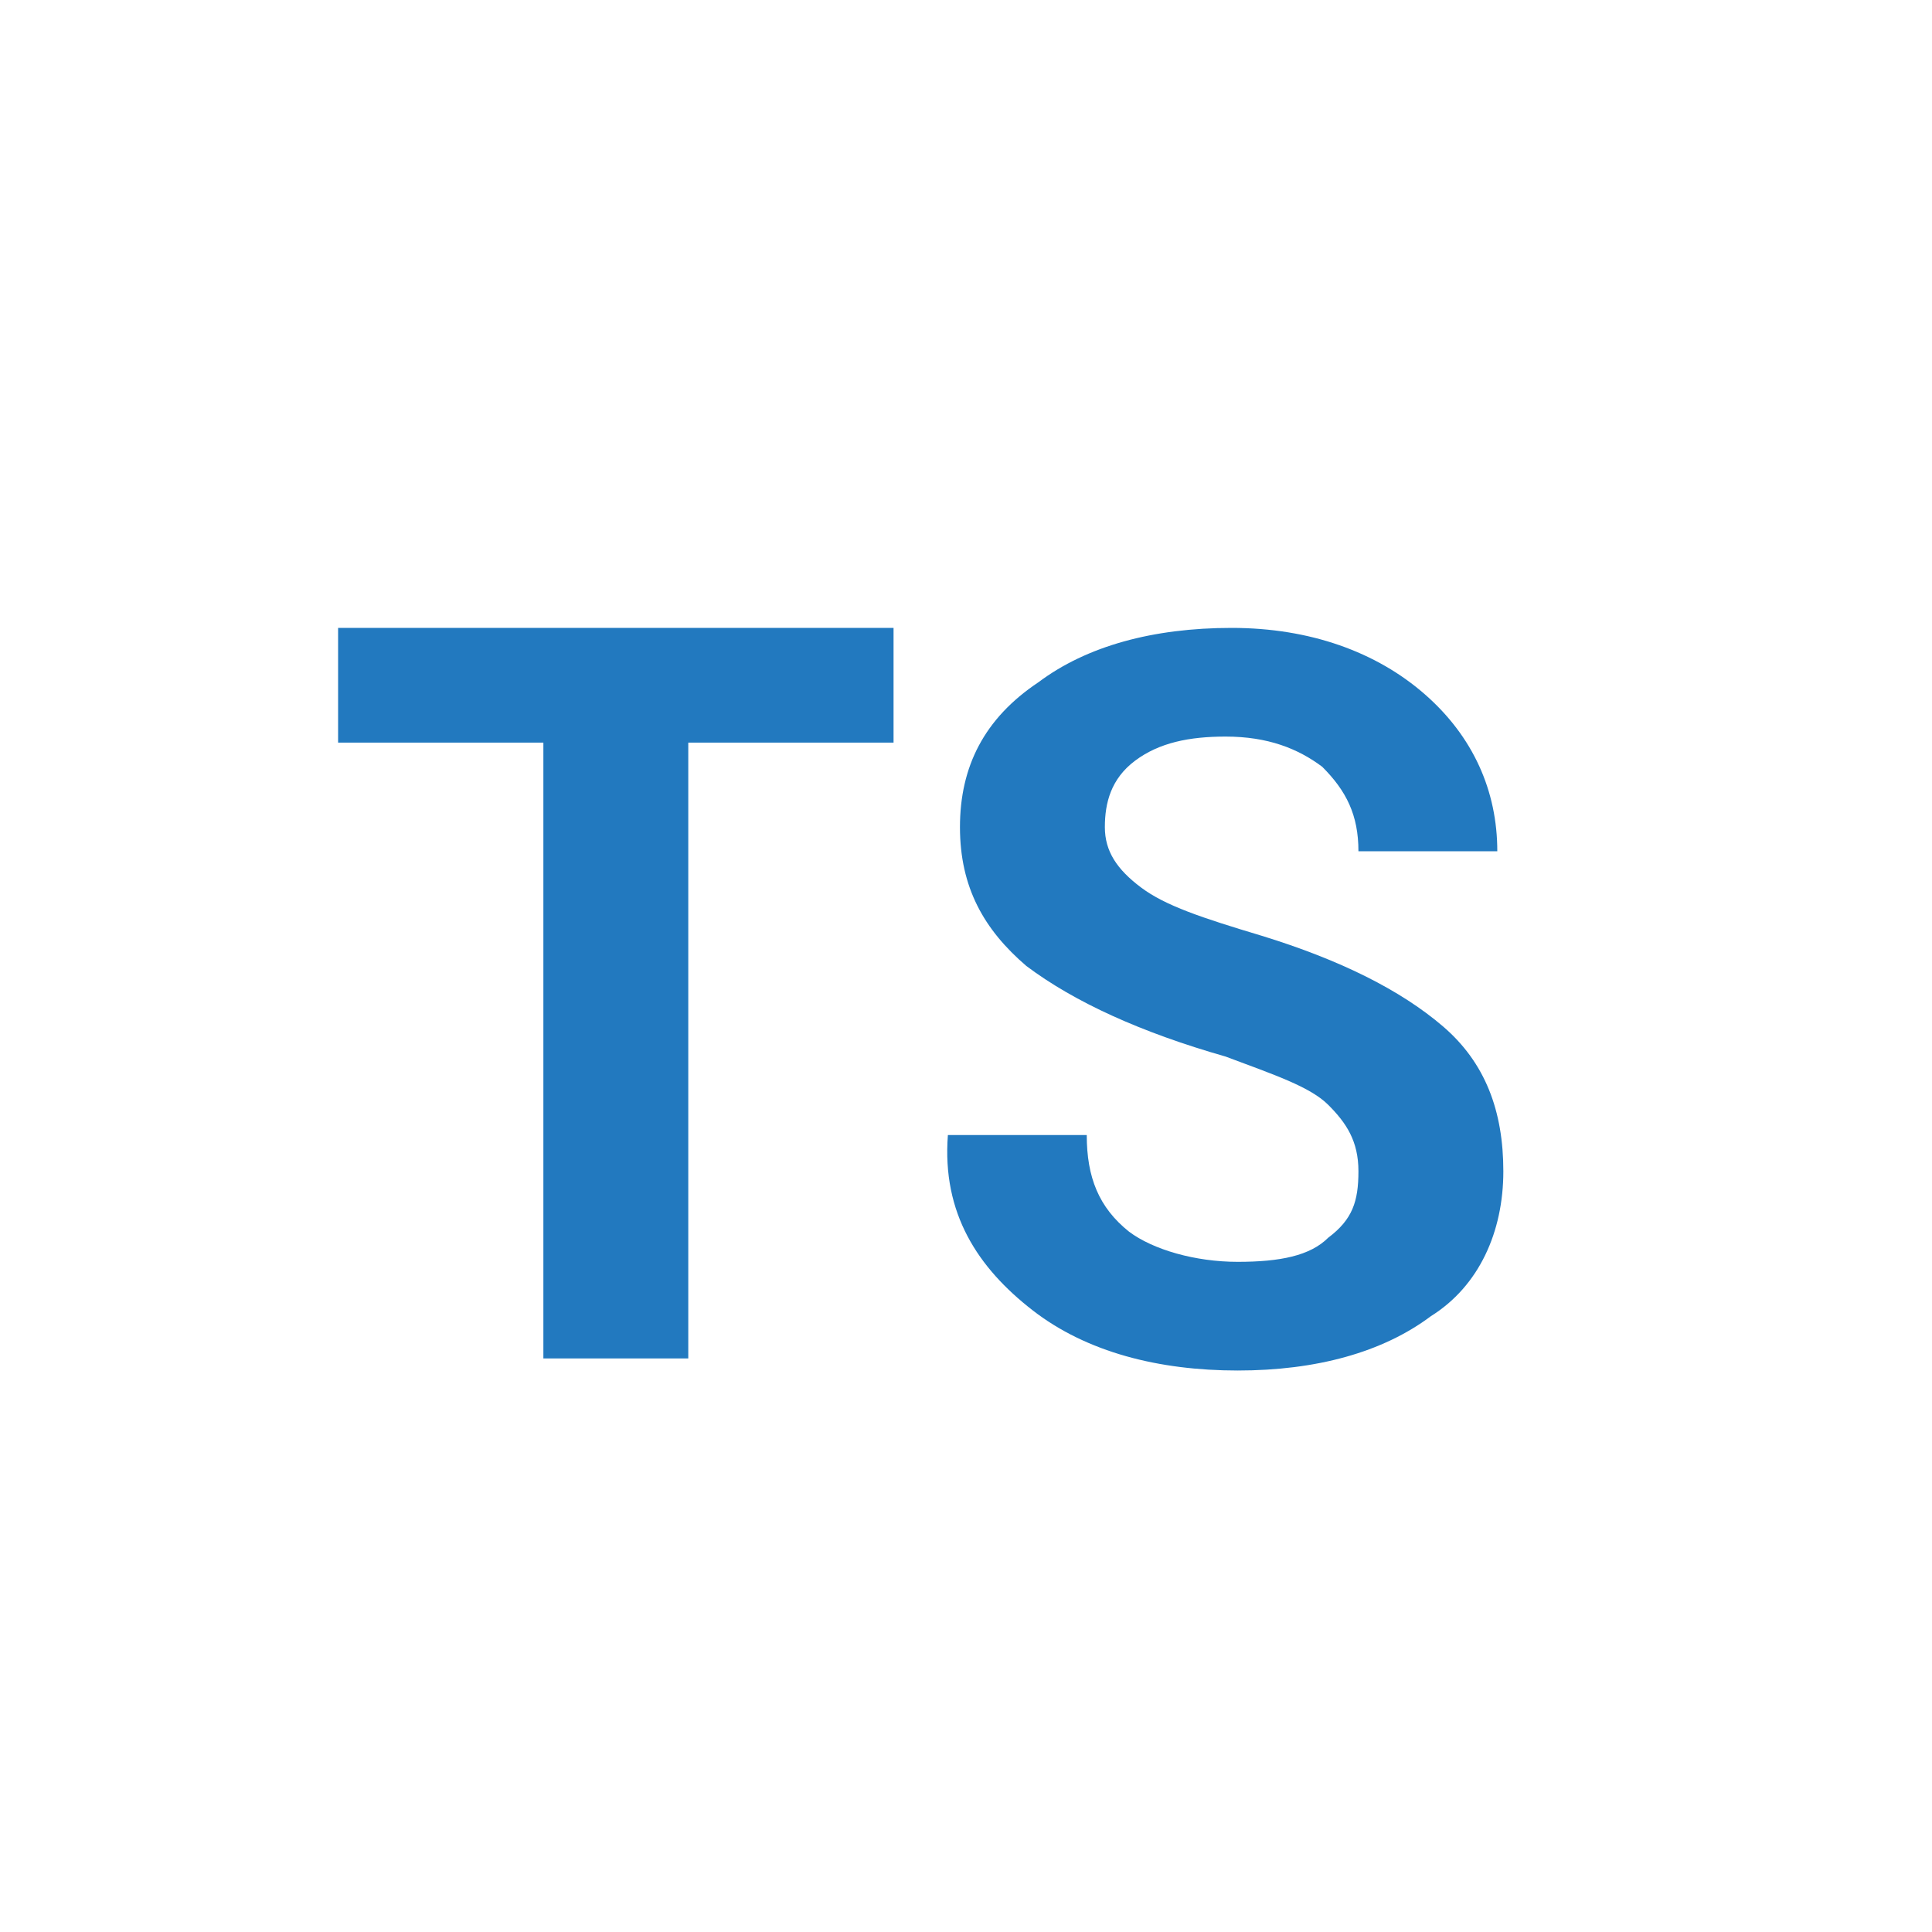
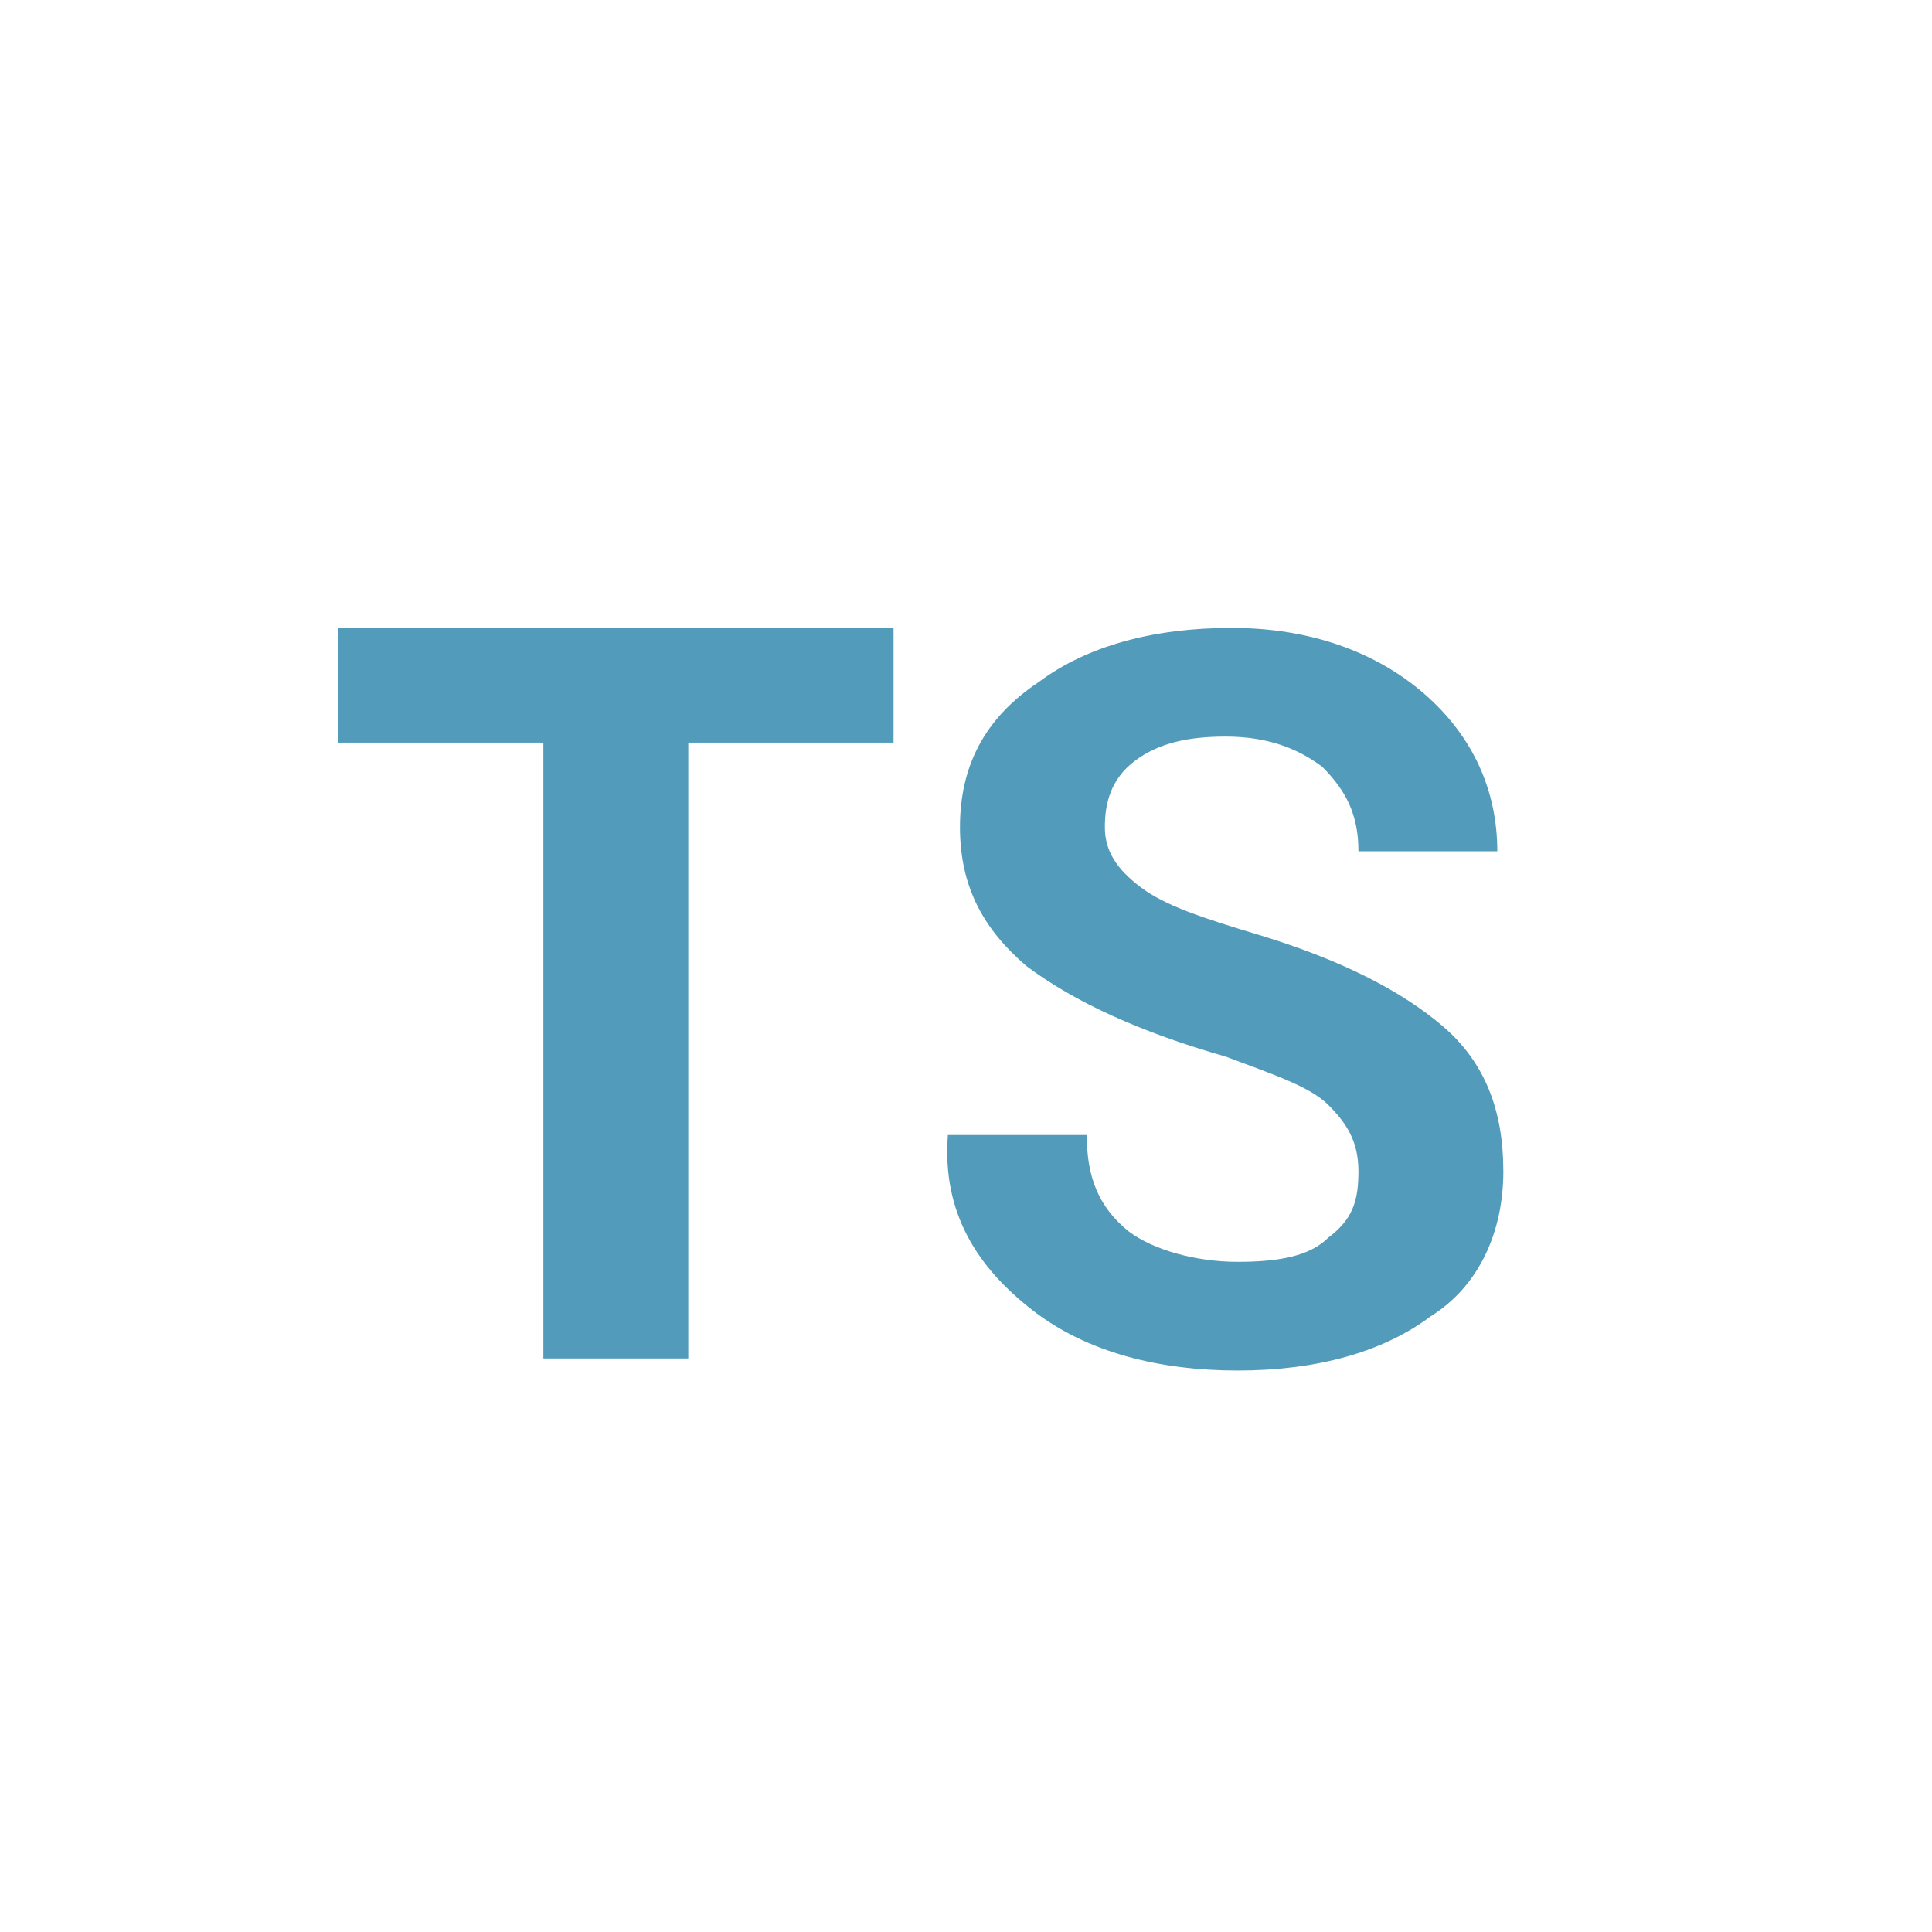
<svg xmlns="http://www.w3.org/2000/svg" version="1.1" id="Layer_1" x="0px" y="0px" viewBox="0 0 32 32" enable-background="new 0 0 32 32" xml:space="preserve">
  <g>
-     <path fill="#2279BF" d="M14.8,12.3h-3.4v10.2H9V12.3H5.6v-1.9h9.2V12.3z" />
-     <path fill="#2279BF" d="M22.5,19.4c0-0.5-0.2-0.8-0.5-1.1c-0.3-0.3-0.9-0.5-1.7-0.8c-1.4-0.4-2.5-0.9-3.3-1.5   c-0.7-0.6-1.1-1.3-1.1-2.3c0-1,0.4-1.8,1.3-2.4c0.8-0.6,1.9-0.9,3.2-0.9c1.3,0,2.4,0.4,3.2,1.1c0.8,0.7,1.2,1.6,1.2,2.6l0,0h-2.3   c0-0.6-0.2-1-0.6-1.4c-0.4-0.3-0.9-0.5-1.6-0.5c-0.6,0-1.1,0.1-1.5,0.4c-0.4,0.3-0.5,0.7-0.5,1.1c0,0.4,0.2,0.7,0.6,1   c0.4,0.3,1,0.5,2,0.8c1.3,0.4,2.3,0.9,3,1.5c0.7,0.6,1,1.4,1,2.4c0,1-0.4,1.9-1.2,2.4c-0.8,0.6-1.9,0.9-3.2,0.9   c-1.3,0-2.5-0.3-3.4-1s-1.5-1.6-1.4-2.9l0,0H18c0,0.7,0.2,1.2,0.7,1.6c0.4,0.3,1.1,0.5,1.8,0.5c0.7,0,1.2-0.1,1.5-0.4   C22.4,20.2,22.5,19.9,22.5,19.4z" />
+     <path fill="#529BBA" d="M14.8,12.3h-3.4v10.2H9V12.3H5.6v-1.9h9.2V12.3z" />
+     <path fill="#529BBA" d="M22.5,19.4c0-0.5-0.2-0.8-0.5-1.1c-0.3-0.3-0.9-0.5-1.7-0.8c-1.4-0.4-2.5-0.9-3.3-1.5   c-0.7-0.6-1.1-1.3-1.1-2.3c0-1,0.4-1.8,1.3-2.4c0.8-0.6,1.9-0.9,3.2-0.9c1.3,0,2.4,0.4,3.2,1.1c0.8,0.7,1.2,1.6,1.2,2.6l0,0h-2.3   c0-0.6-0.2-1-0.6-1.4c-0.4-0.3-0.9-0.5-1.6-0.5c-0.6,0-1.1,0.1-1.5,0.4c-0.4,0.3-0.5,0.7-0.5,1.1c0,0.4,0.2,0.7,0.6,1   c0.4,0.3,1,0.5,2,0.8c1.3,0.4,2.3,0.9,3,1.5c0.7,0.6,1,1.4,1,2.4c0,1-0.4,1.9-1.2,2.4c-0.8,0.6-1.9,0.9-3.2,0.9   c-1.3,0-2.5-0.3-3.4-1s-1.5-1.6-1.4-2.9l0,0H18c0,0.7,0.2,1.2,0.7,1.6c0.4,0.3,1.1,0.5,1.8,0.5c0.7,0,1.2-0.1,1.5-0.4   C22.4,20.2,22.5,19.9,22.5,19.4z" />
  </g>
</svg>
